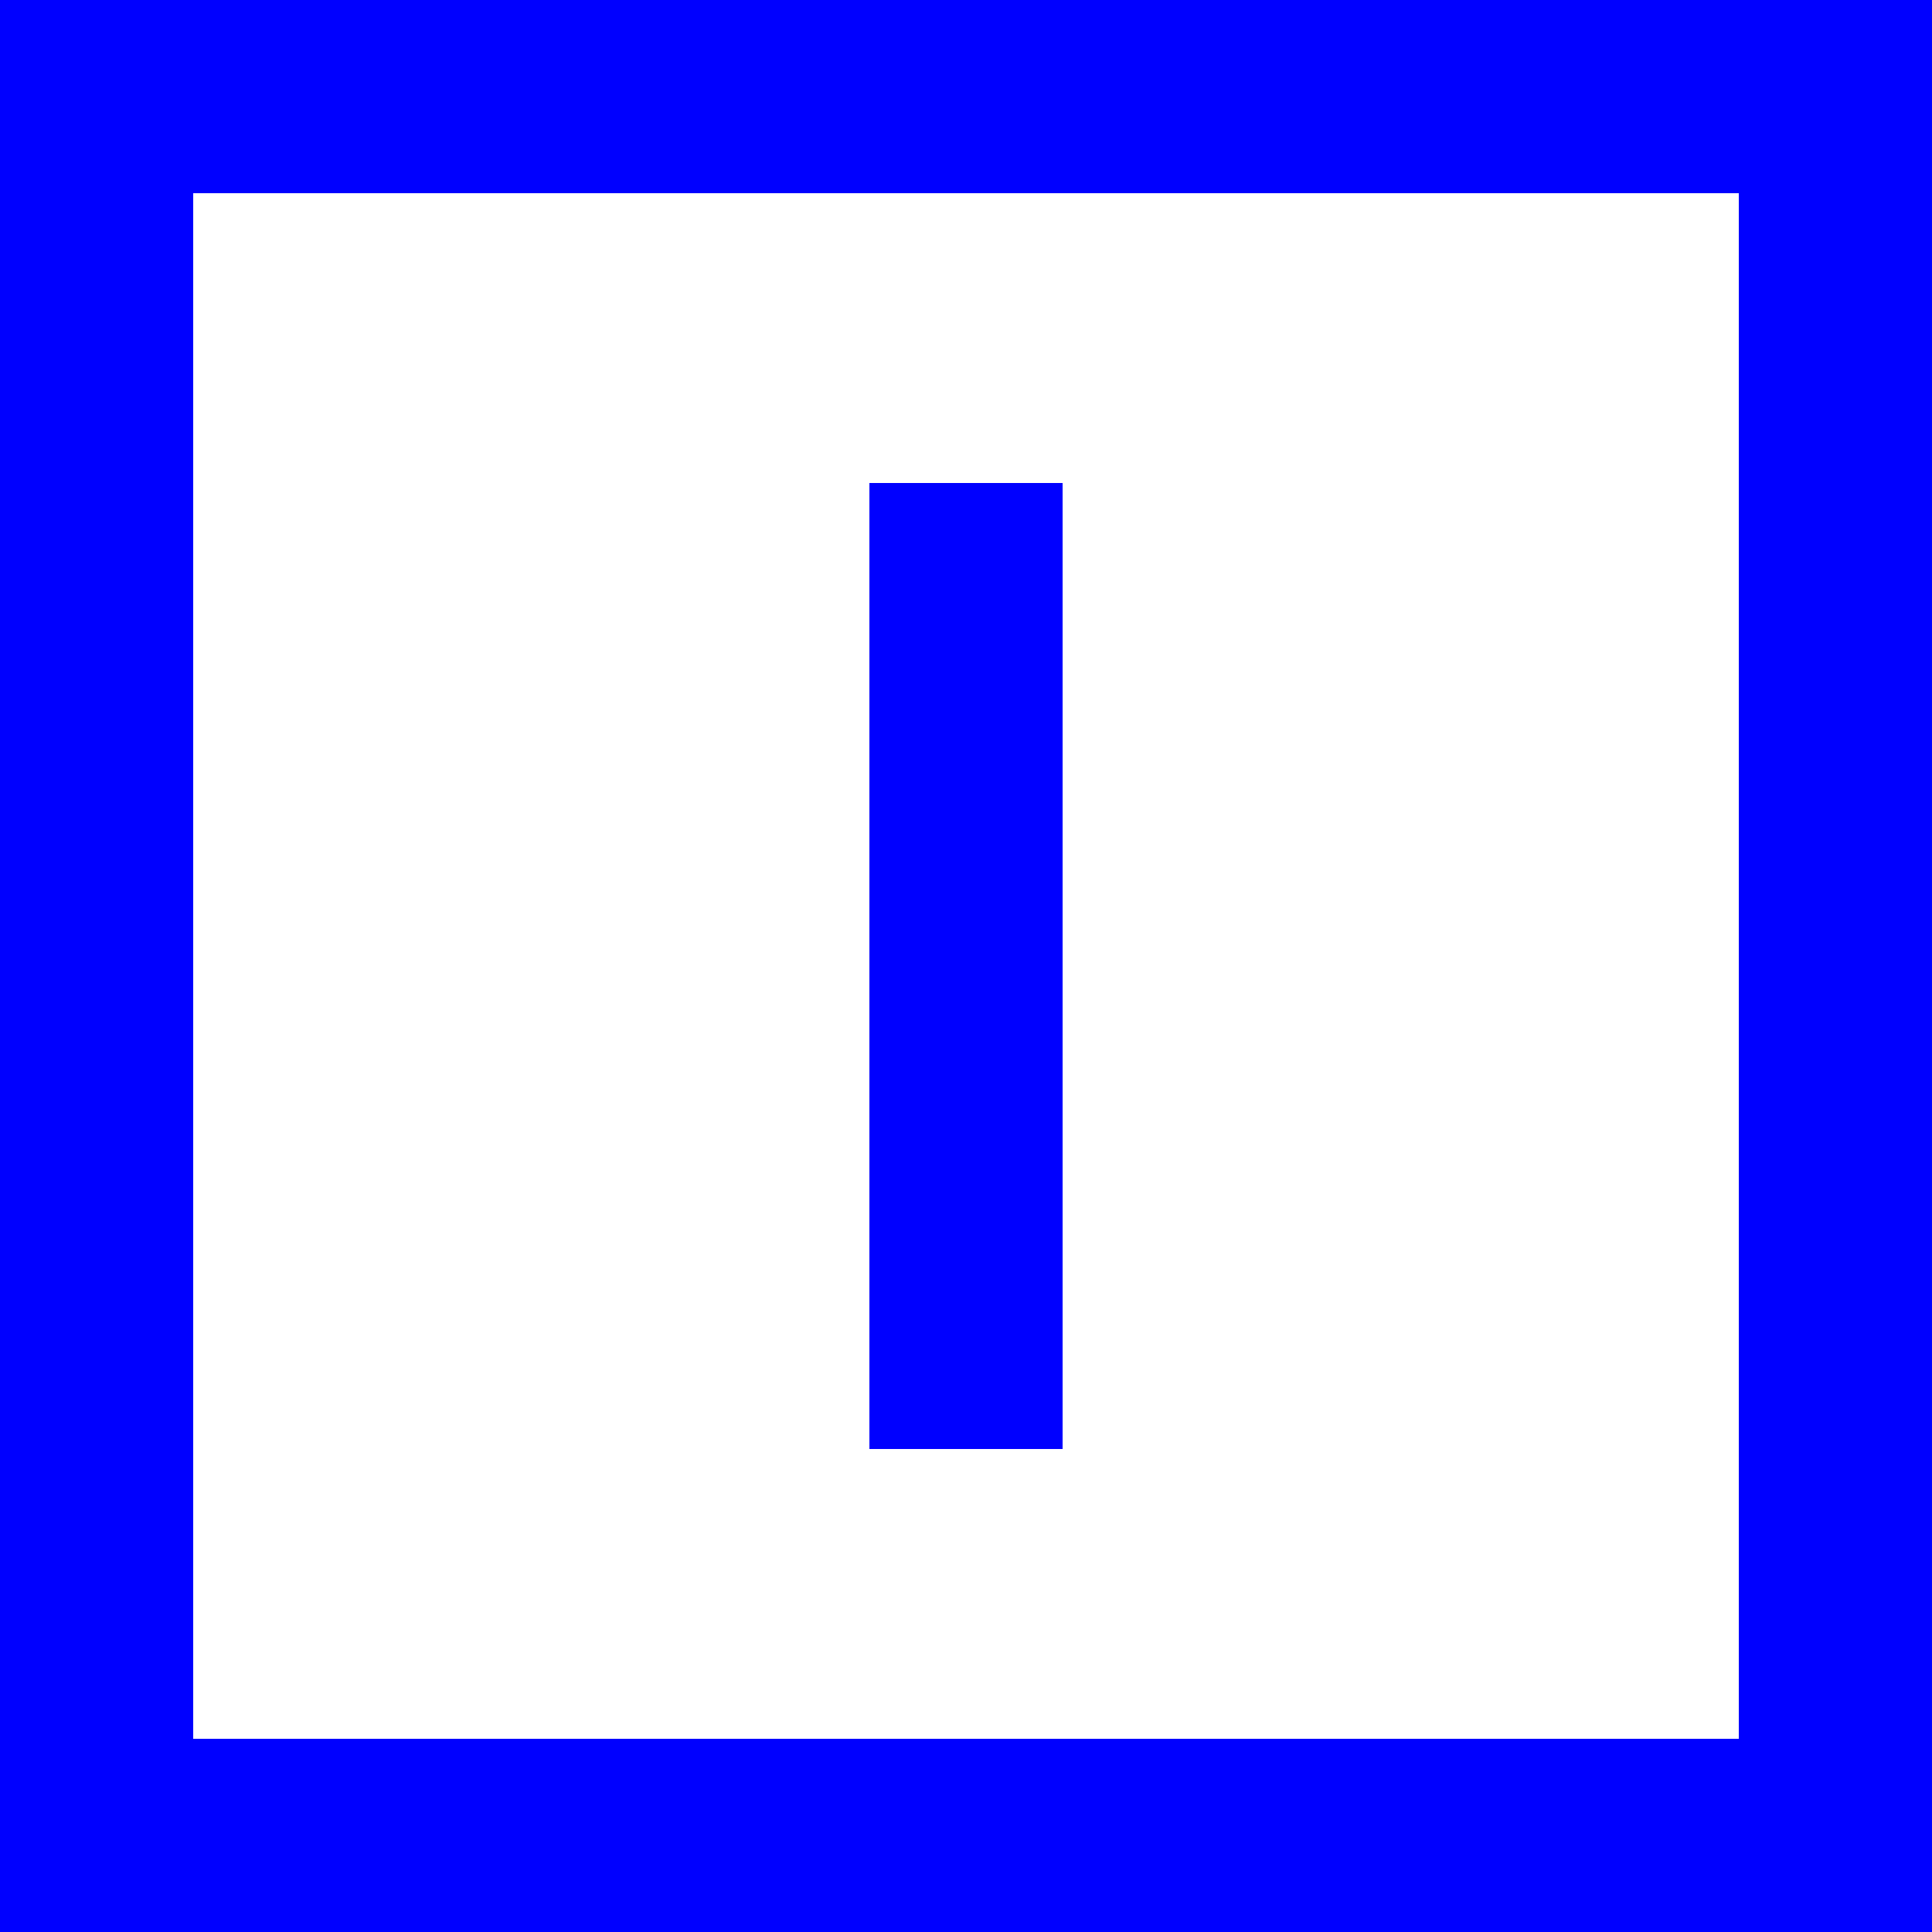
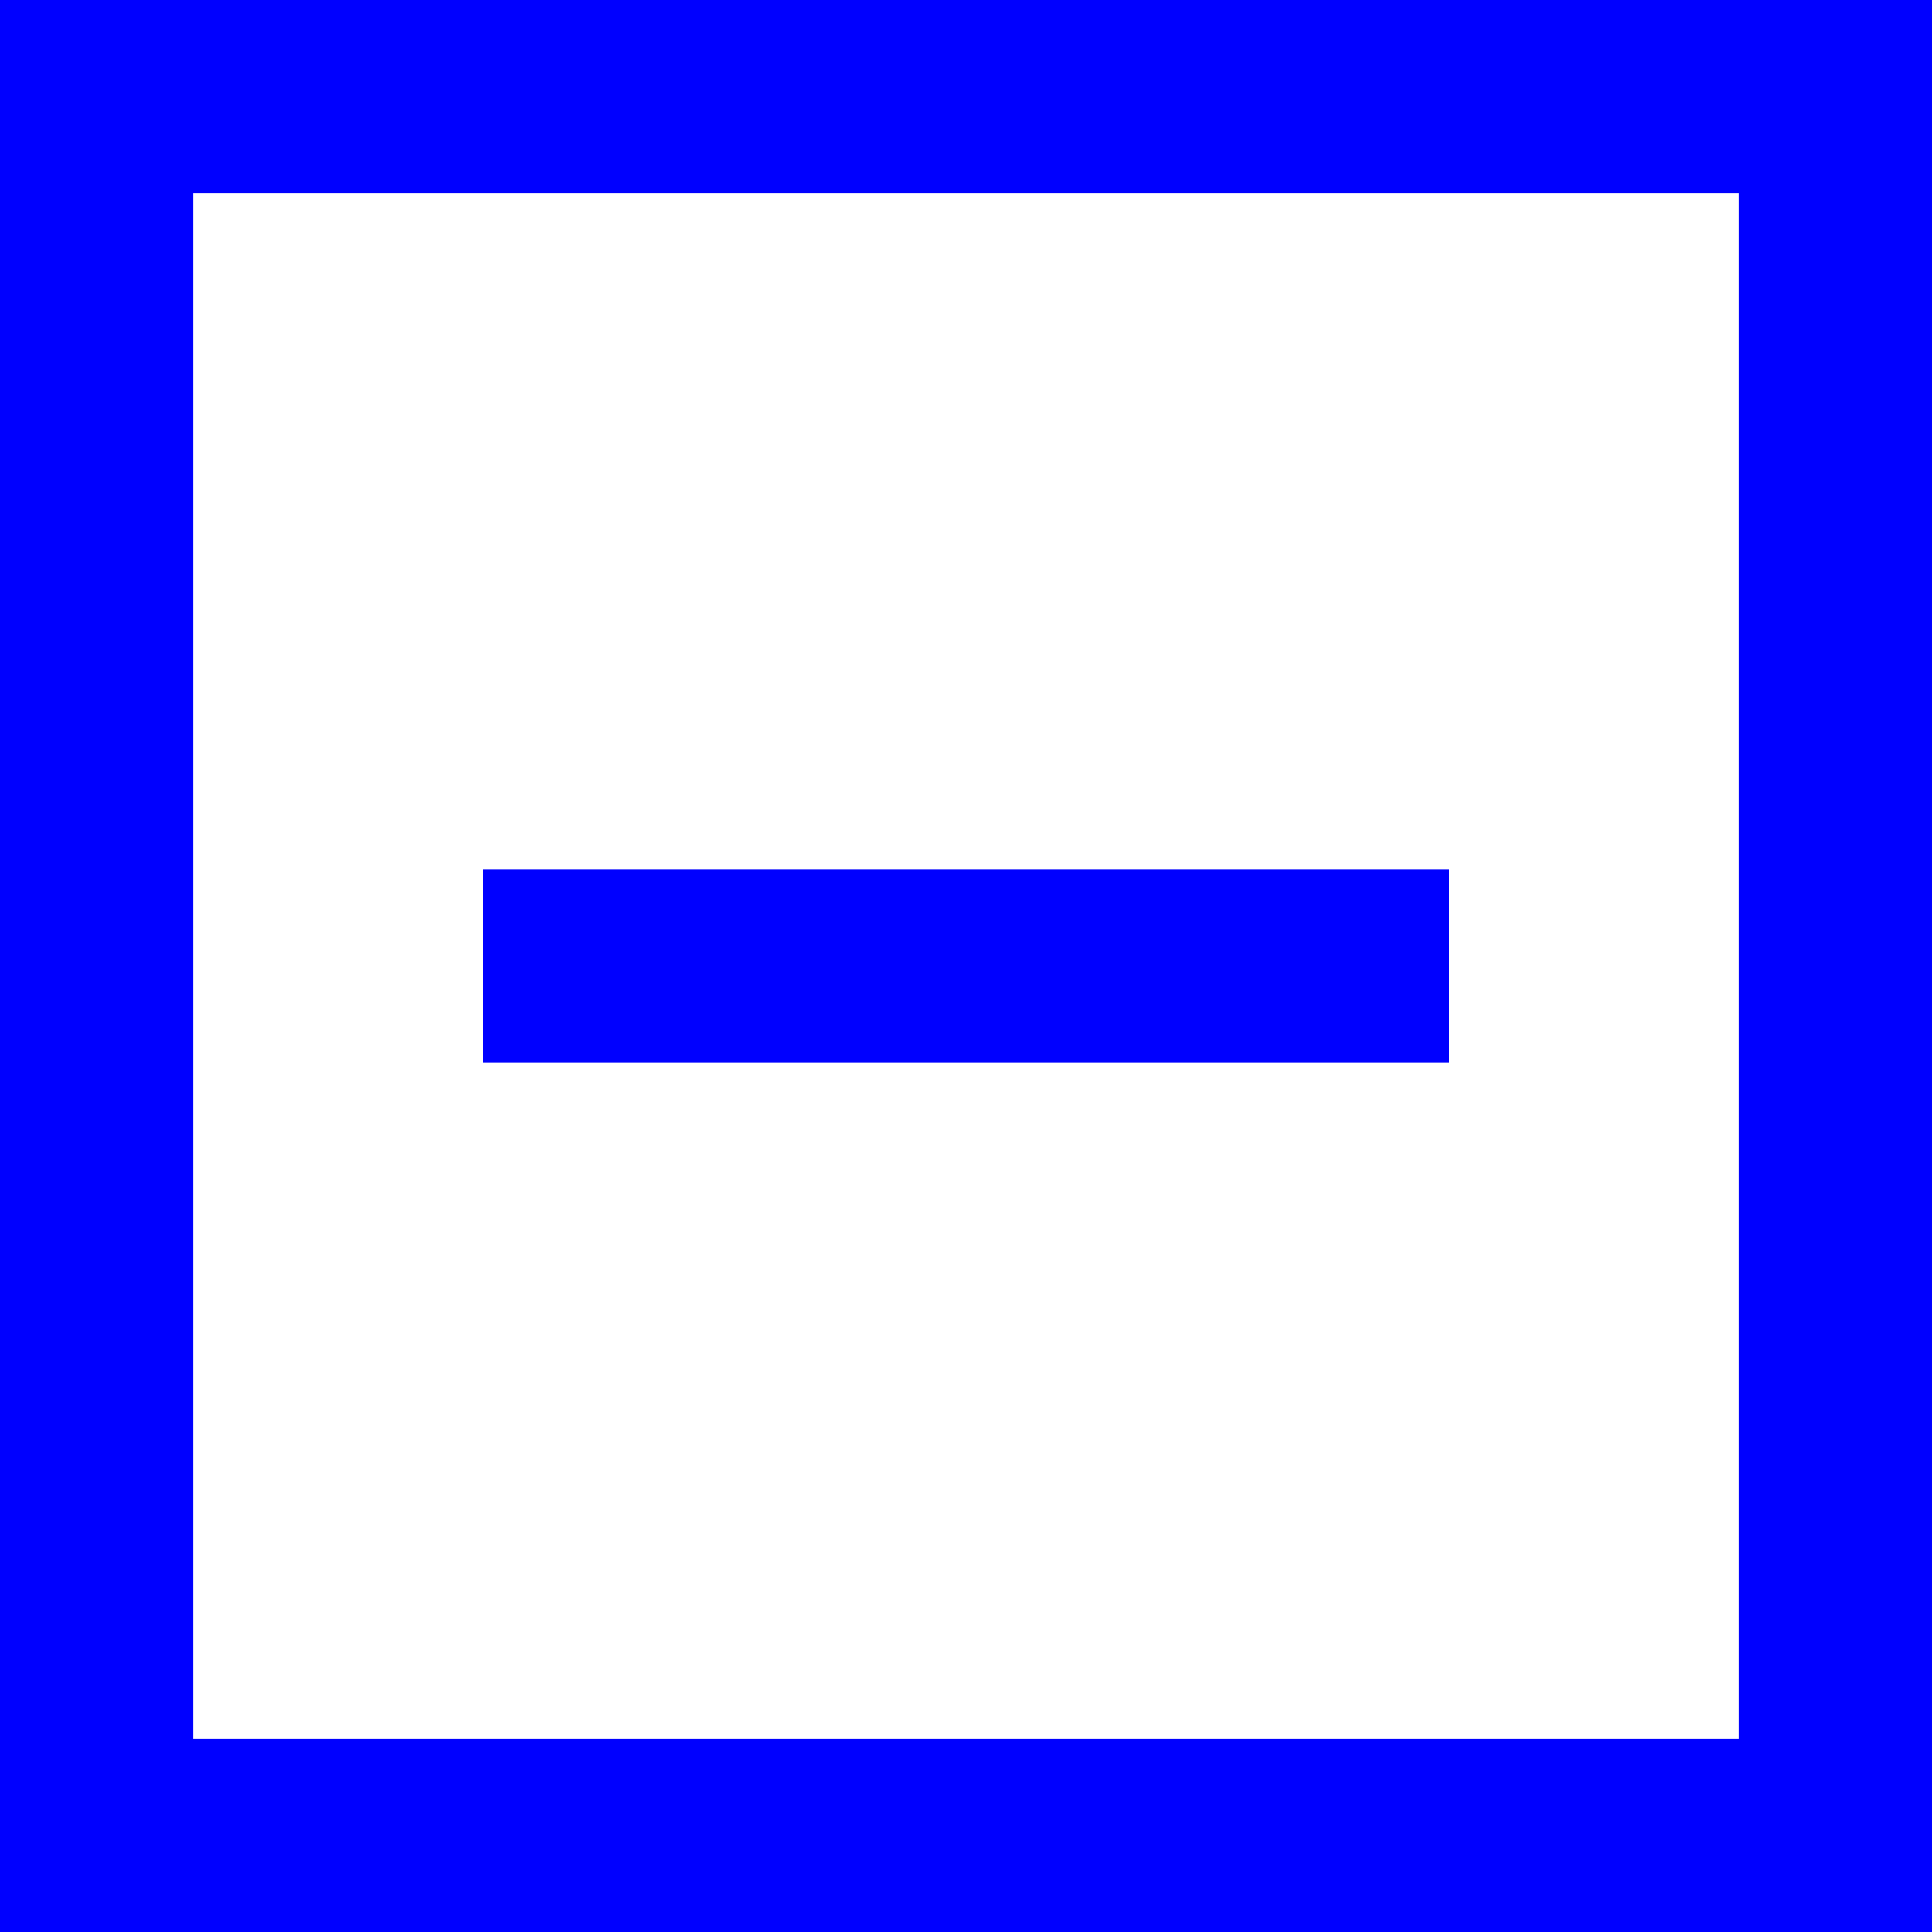
<svg xmlns="http://www.w3.org/2000/svg" version="1.0" width="20" height="20" preserveAspectRatio="xMidYMid meet">
-   <rect x="1" y="1" width="18" height="18" style="fill:rgb(255,255,255);stroke-width:2;stroke:rgb(0,0,255)" />
-   <line x1="10" y1="5" x2="10" y2="15" style="stroke:rgb(0,0,255);stroke-width:2" />
+   <g id="closed">
+     <rect x="1" y="1" width="18" height="18" style="fill:rgb(255,255,255);stroke-width:2;stroke:rgb(0,0,255)" />
+     <line x1="10" y1="5" x2="10" y2="15" style="stroke:rgb(0,0,255);stroke-width:2" />
+   </g>
+   <g id="open">
+     <rect x="1" y="1" width="18" height="18" style="fill:rgb(255,255,255);stroke-width:2;stroke:rgb(0,0,255)" />
+     <line x1="5" y1="10" x2="15" y2="10" style="stroke:rgb(0,0,255);stroke-width:2" />
+   </g>
</svg>
